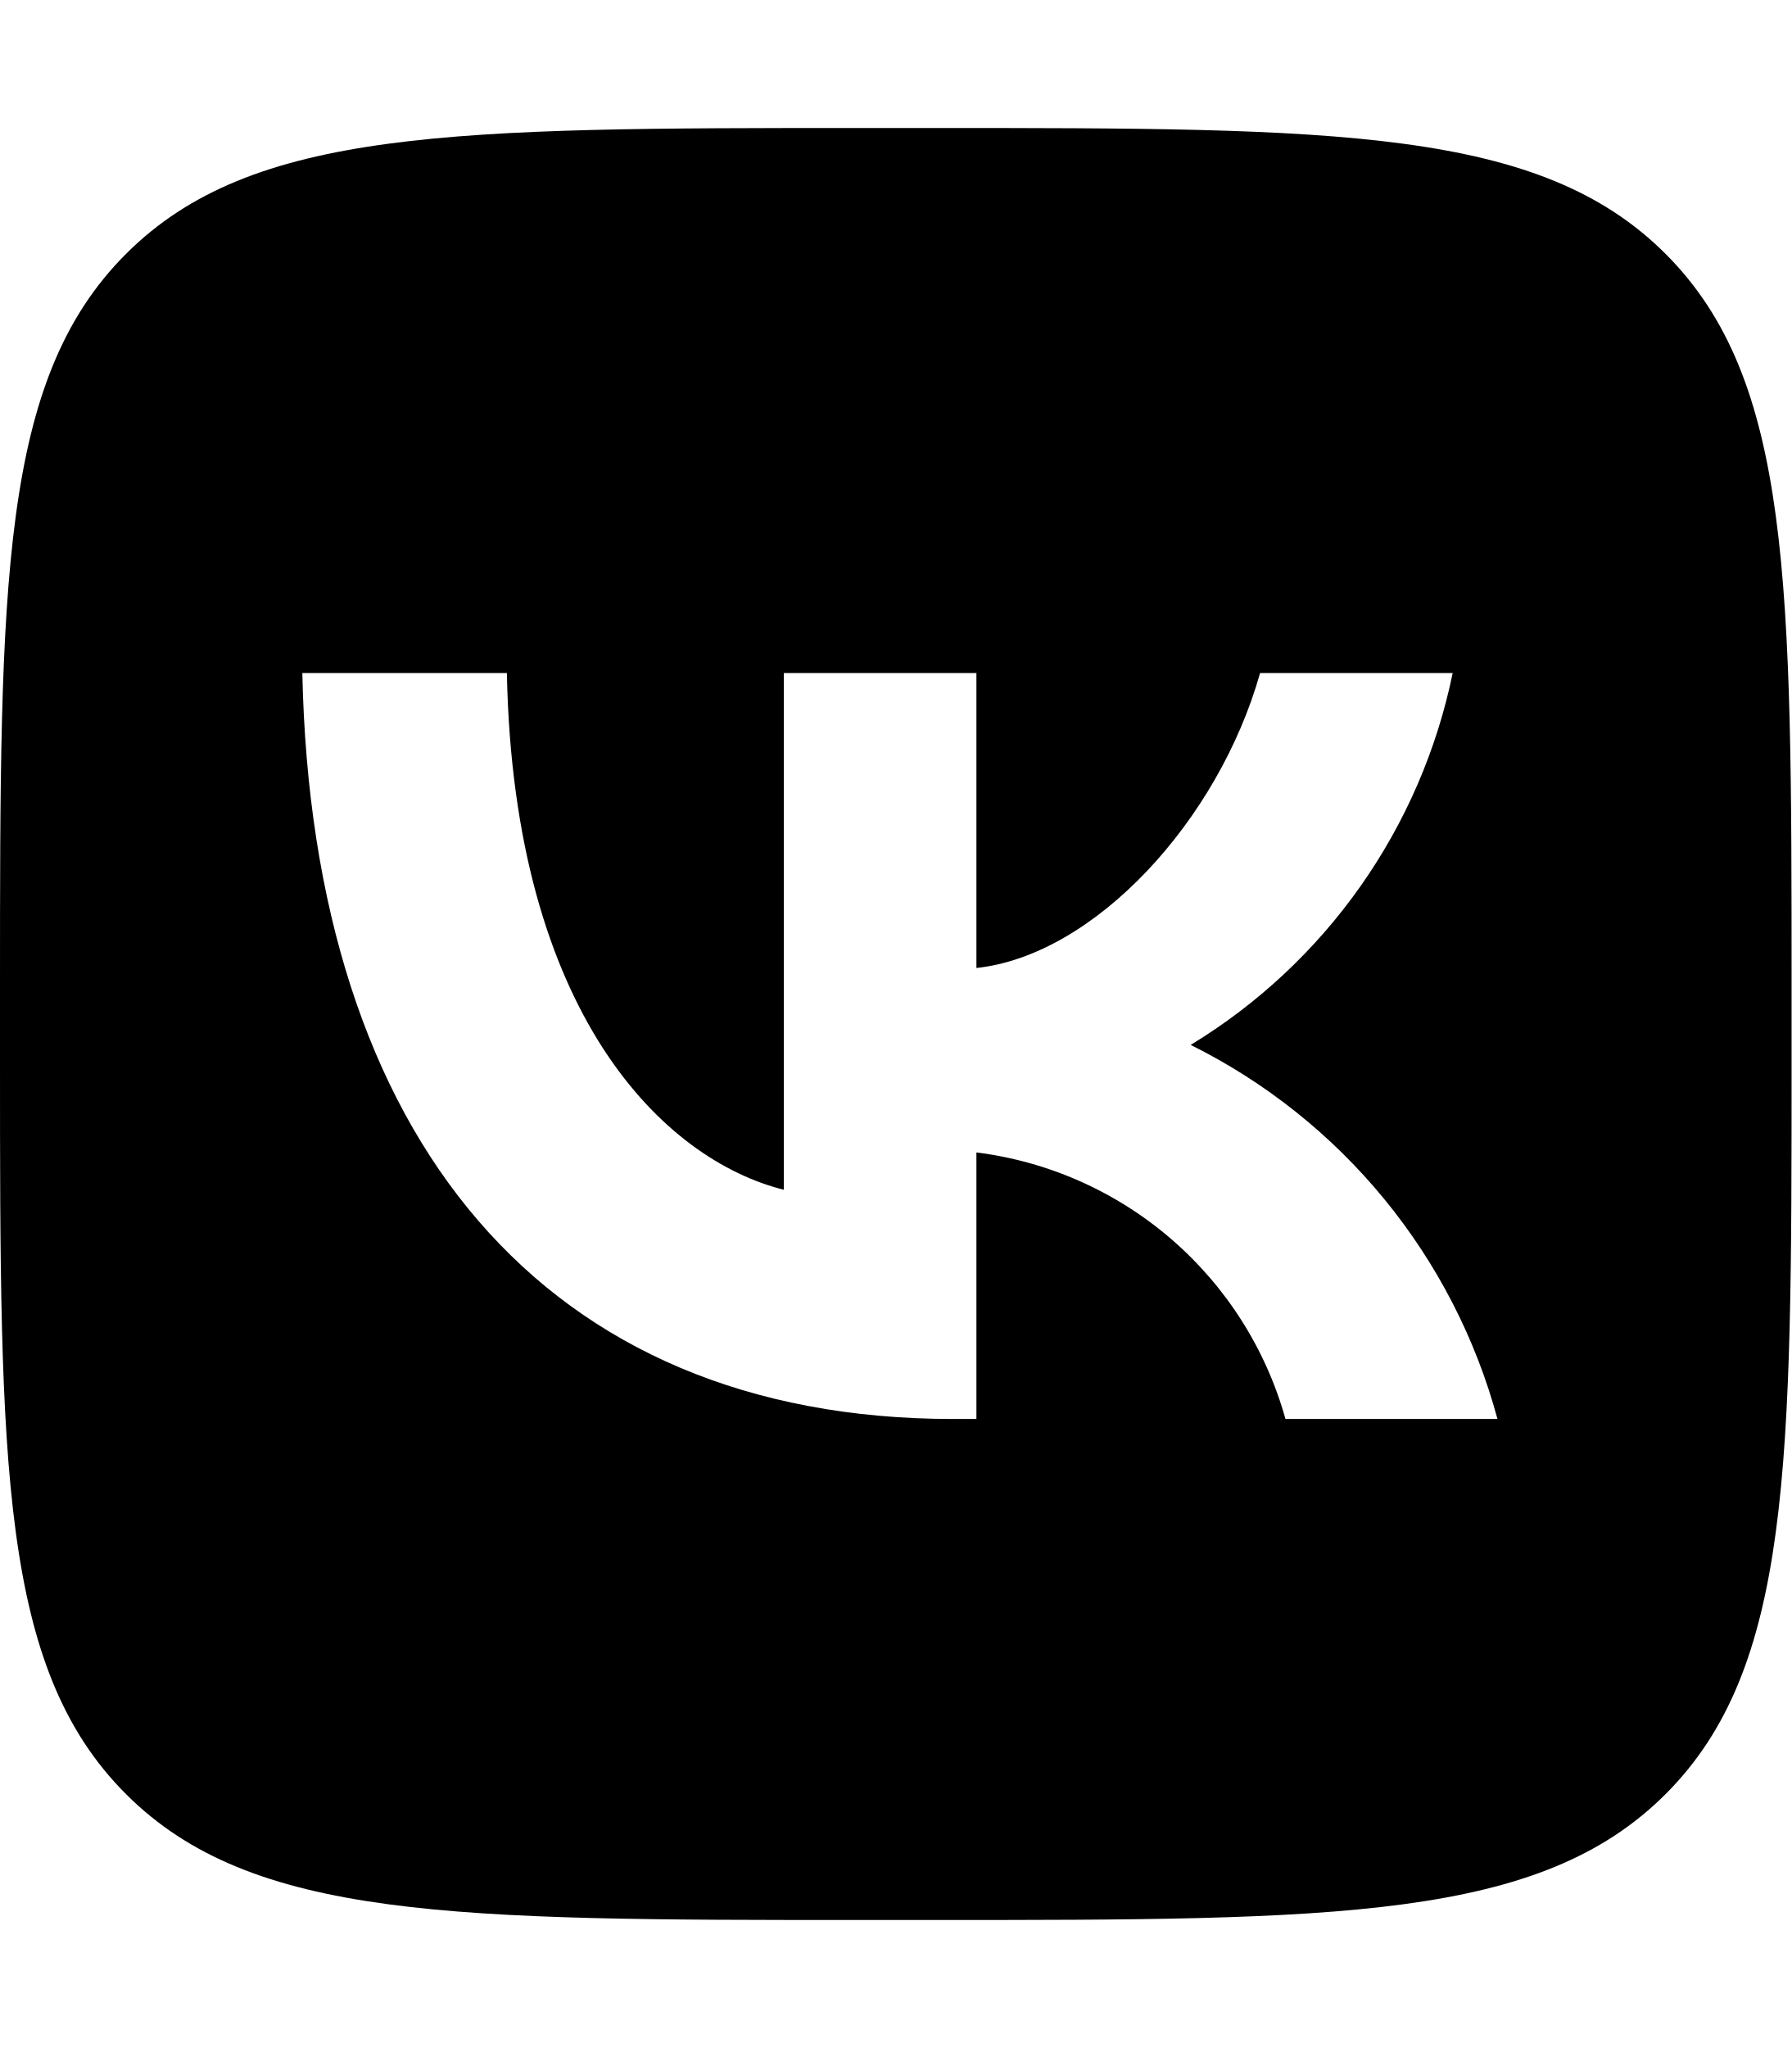
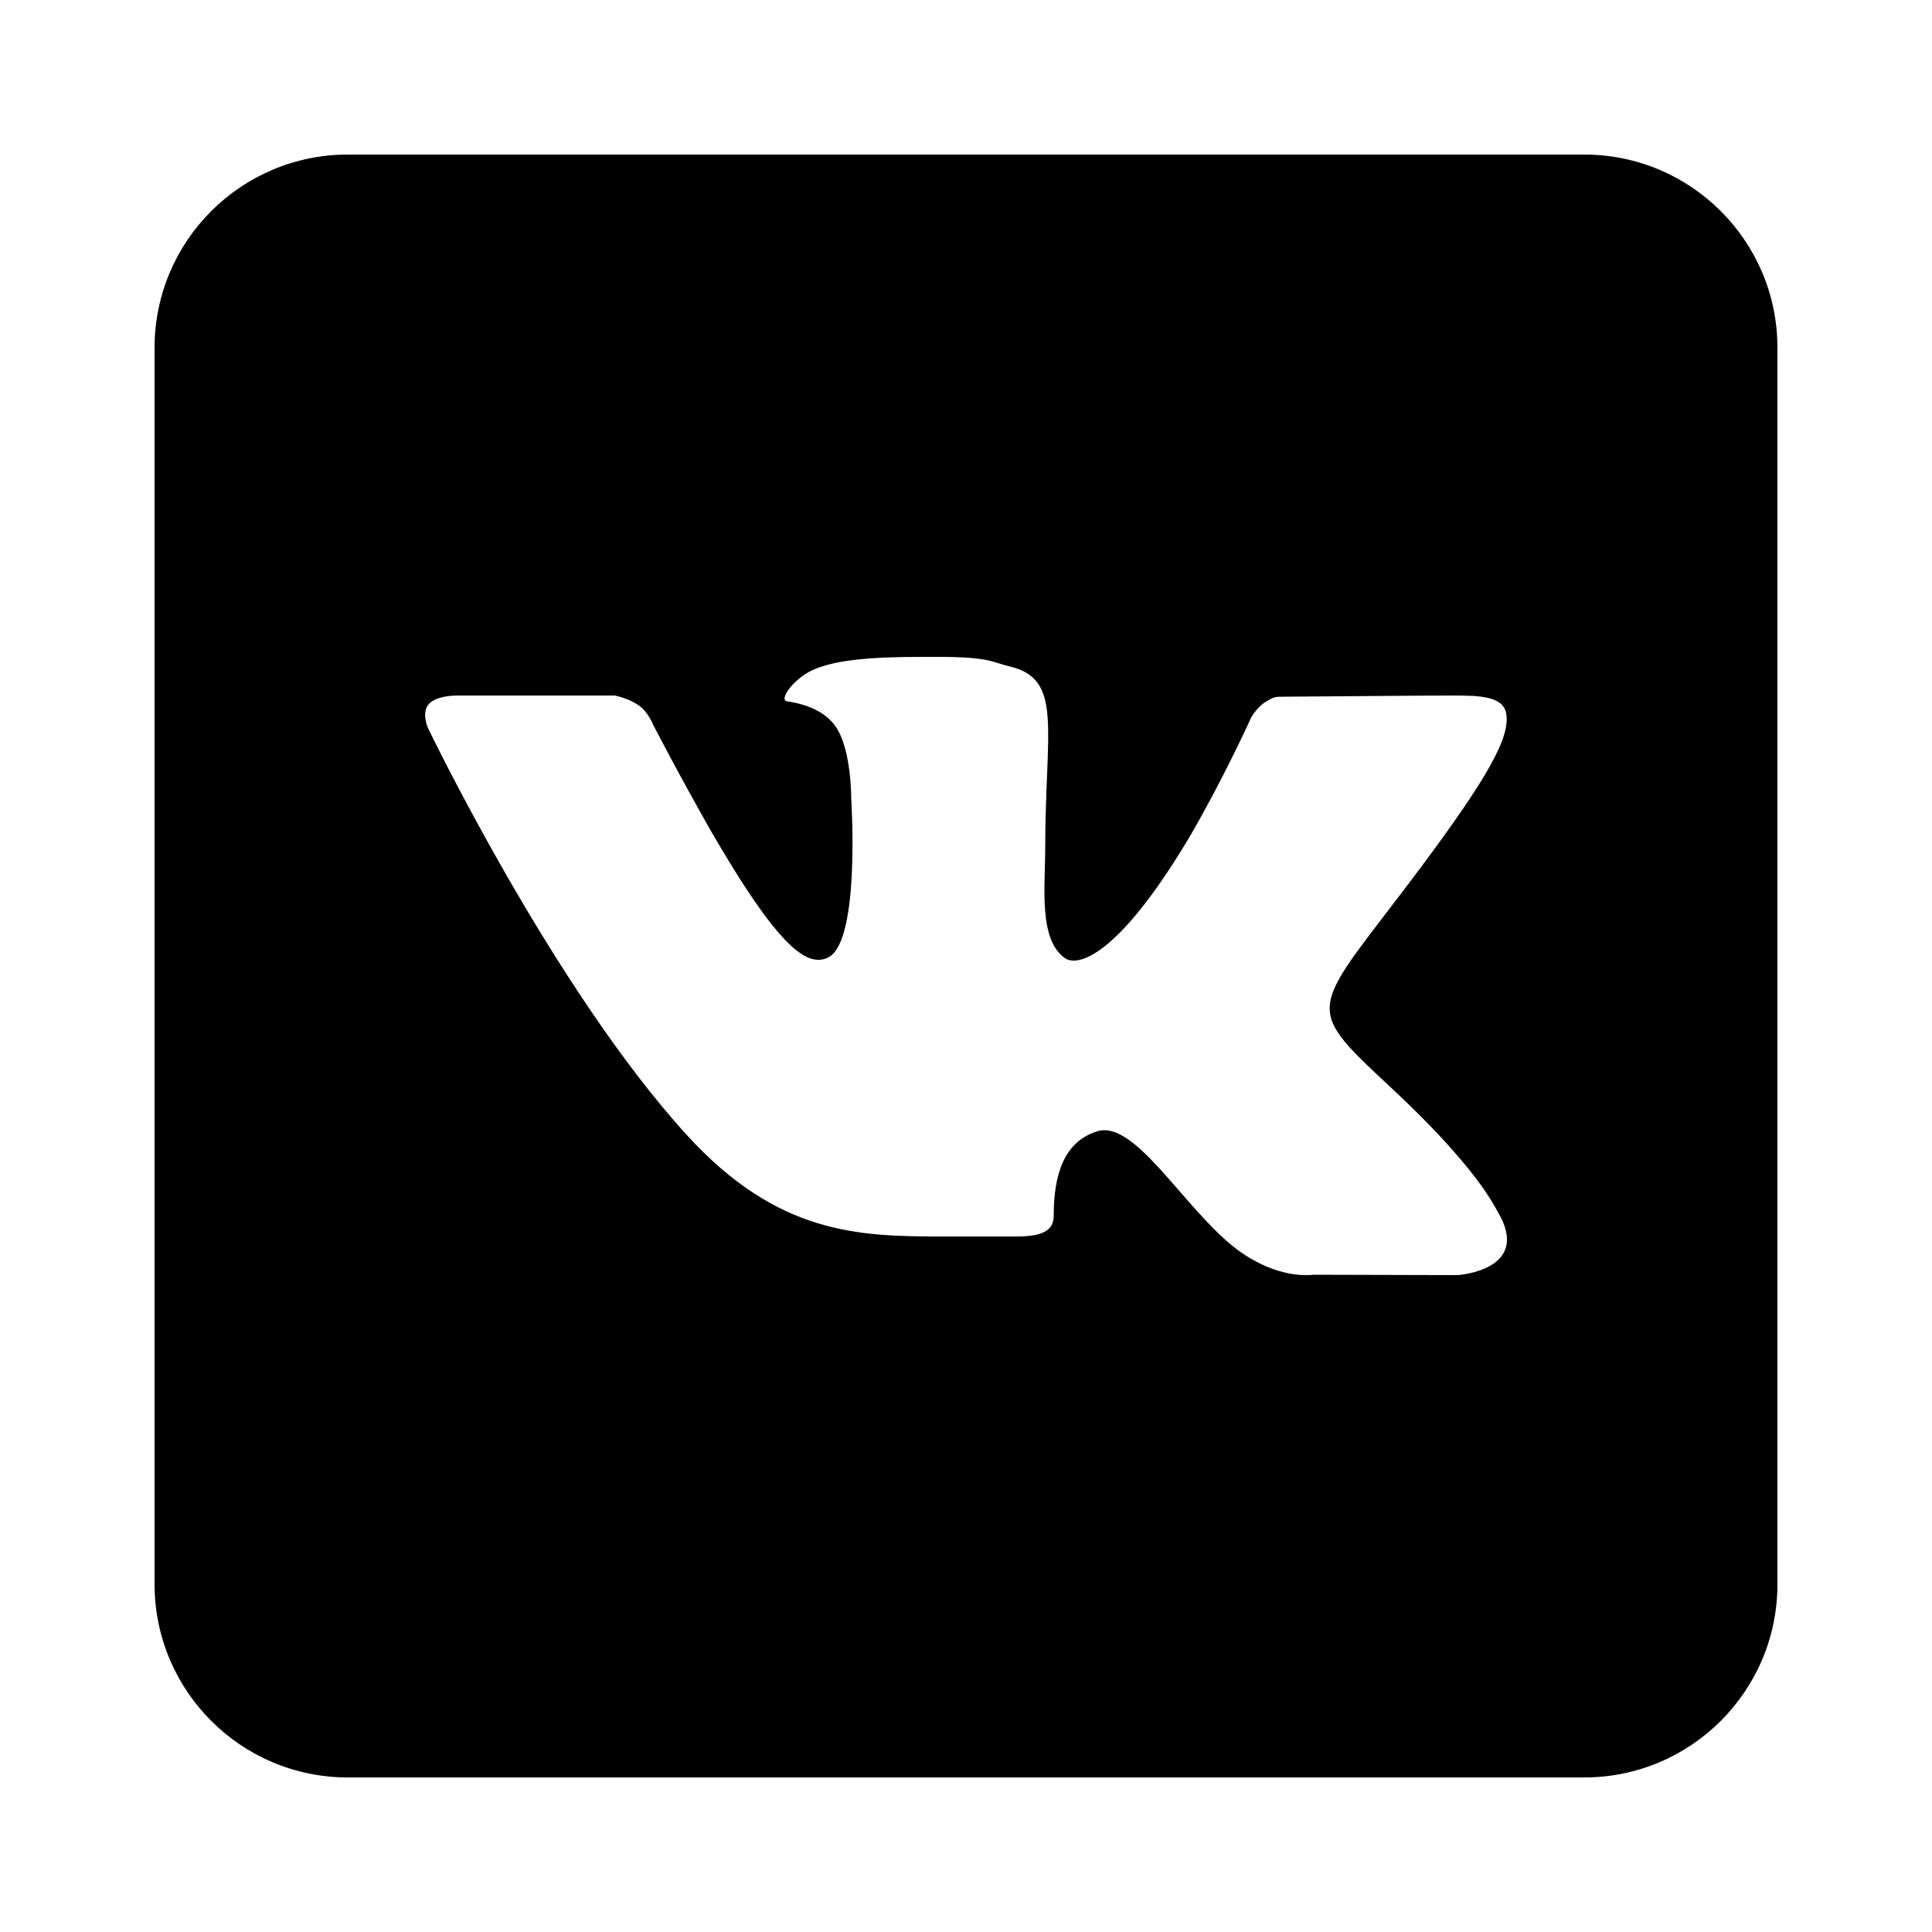
- <svg xmlns="http://www.w3.org/2000/svg" viewBox="0 0 448 512">
-   <path d="M31.491 63.491C0 94.981 0 145.671 0 247.04V264.96C0 366.329 0 417.019 31.491 448.509C62.981 480 113.671 480 215.04 480H232.96C334.329 480 385.019 480 416.509 448.509C448 417.019 448 366.329 448 264.96V247.04C448 145.671 448 94.981 416.509 63.491C385.019 32 334.329 32 232.96 32H215.04C113.671 32 62.981 32 31.491 63.491ZM75.6 168.267H126.747C128.427 253.76 166.133 289.973 196 297.44V168.267H244.16V242C273.653 238.827 304.64 205.227 315.093 168.267H363.253C359.313 187.435 351.46 205.583 340.186 221.579C328.913 237.574 314.461 251.071 297.733 261.227C316.41 270.499 332.907 283.63 346.132 299.751C359.357 315.873 369.01 334.618 374.453 354.747H321.44C316.555 337.262 306.614 321.61 292.865 309.754C279.117 297.899 262.173 290.368 244.16 288.107V354.747H238.373C136.267 354.747 78.027 284.747 75.6 168.267Z" />
+ <svg xmlns="http://www.w3.org/2000/svg" viewBox="0 0 50 50" width="100px" height="100px">
+   <path d="M41,4H9C6.24,4,4,6.24,4,9v32c0,2.76,2.24,5,5,5h32c2.76,0,5-2.24,5-5V9C46,6.24,43.76,4,41,4z M37.72,33l-3.73-0.01c0,0-0.08,0.01-0.21,0.01c-0.3,0-0.92-0.08-1.65-0.58c-1.31-0.91-2.56-3.17-3.55-3.17c-0.07,0-0.13,0.01-0.19,0.03c-0.86,0.27-1.12,1.13-1.12,2.18c0,0.37-0.26,0.54-0.96,0.54h-1.93c-2.16,0-4.25-0.05-6.6-2.62c-3.46-3.79-6.7-10.53-6.7-10.53s-0.18-0.39,0.01-0.62c0.18-0.21,0.6-0.23,0.76-0.23c0.04,0,0.06,0,0.06,0h4c0,0,0.37,0.07,0.64,0.27c0.23,0.17,0.35,0.48,0.35,0.48s0.68,1.32,1.53,2.81c1.43,2.46,2.2,3.28,2.75,3.28c0.09,0,0.18-0.02,0.27-0.07c0.82-0.45,0.58-4.09,0.58-4.09s0.01-1.32-0.42-1.9c-0.33-0.46-0.96-0.59-1.24-0.63c-0.22-0.03,0.14-0.55,0.62-0.79c0.62-0.3,1.65-0.36,2.89-0.36h0.6c1.17,0.02,1.2,0.14,1.66,0.25c1.38,0.33,0.91,1.62,0.91,4.71c0,0.99-0.18,2.38,0.53,2.85c0.05,0.03,0.12,0.05,0.21,0.05c0.46,0,1.45-0.59,3.03-3.26c0.88-1.52,1.56-3.03,1.56-3.03s0.15-0.27,0.38-0.41c0.22-0.13,0.22-0.13,0.51-0.13h0.03c0.32,0,3.5-0.03,4.2-0.03h0.08c0.67,0,1.28,0.01,1.39,0.42c0.16,0.62-0.49,1.73-2.2,4.03c-2.82,3.77-3.14,3.49-0.8,5.67c2.24,2.08,2.7,3.09,2.78,3.22C39.68,32.88,37.72,33,37.72,33z" />
</svg>
